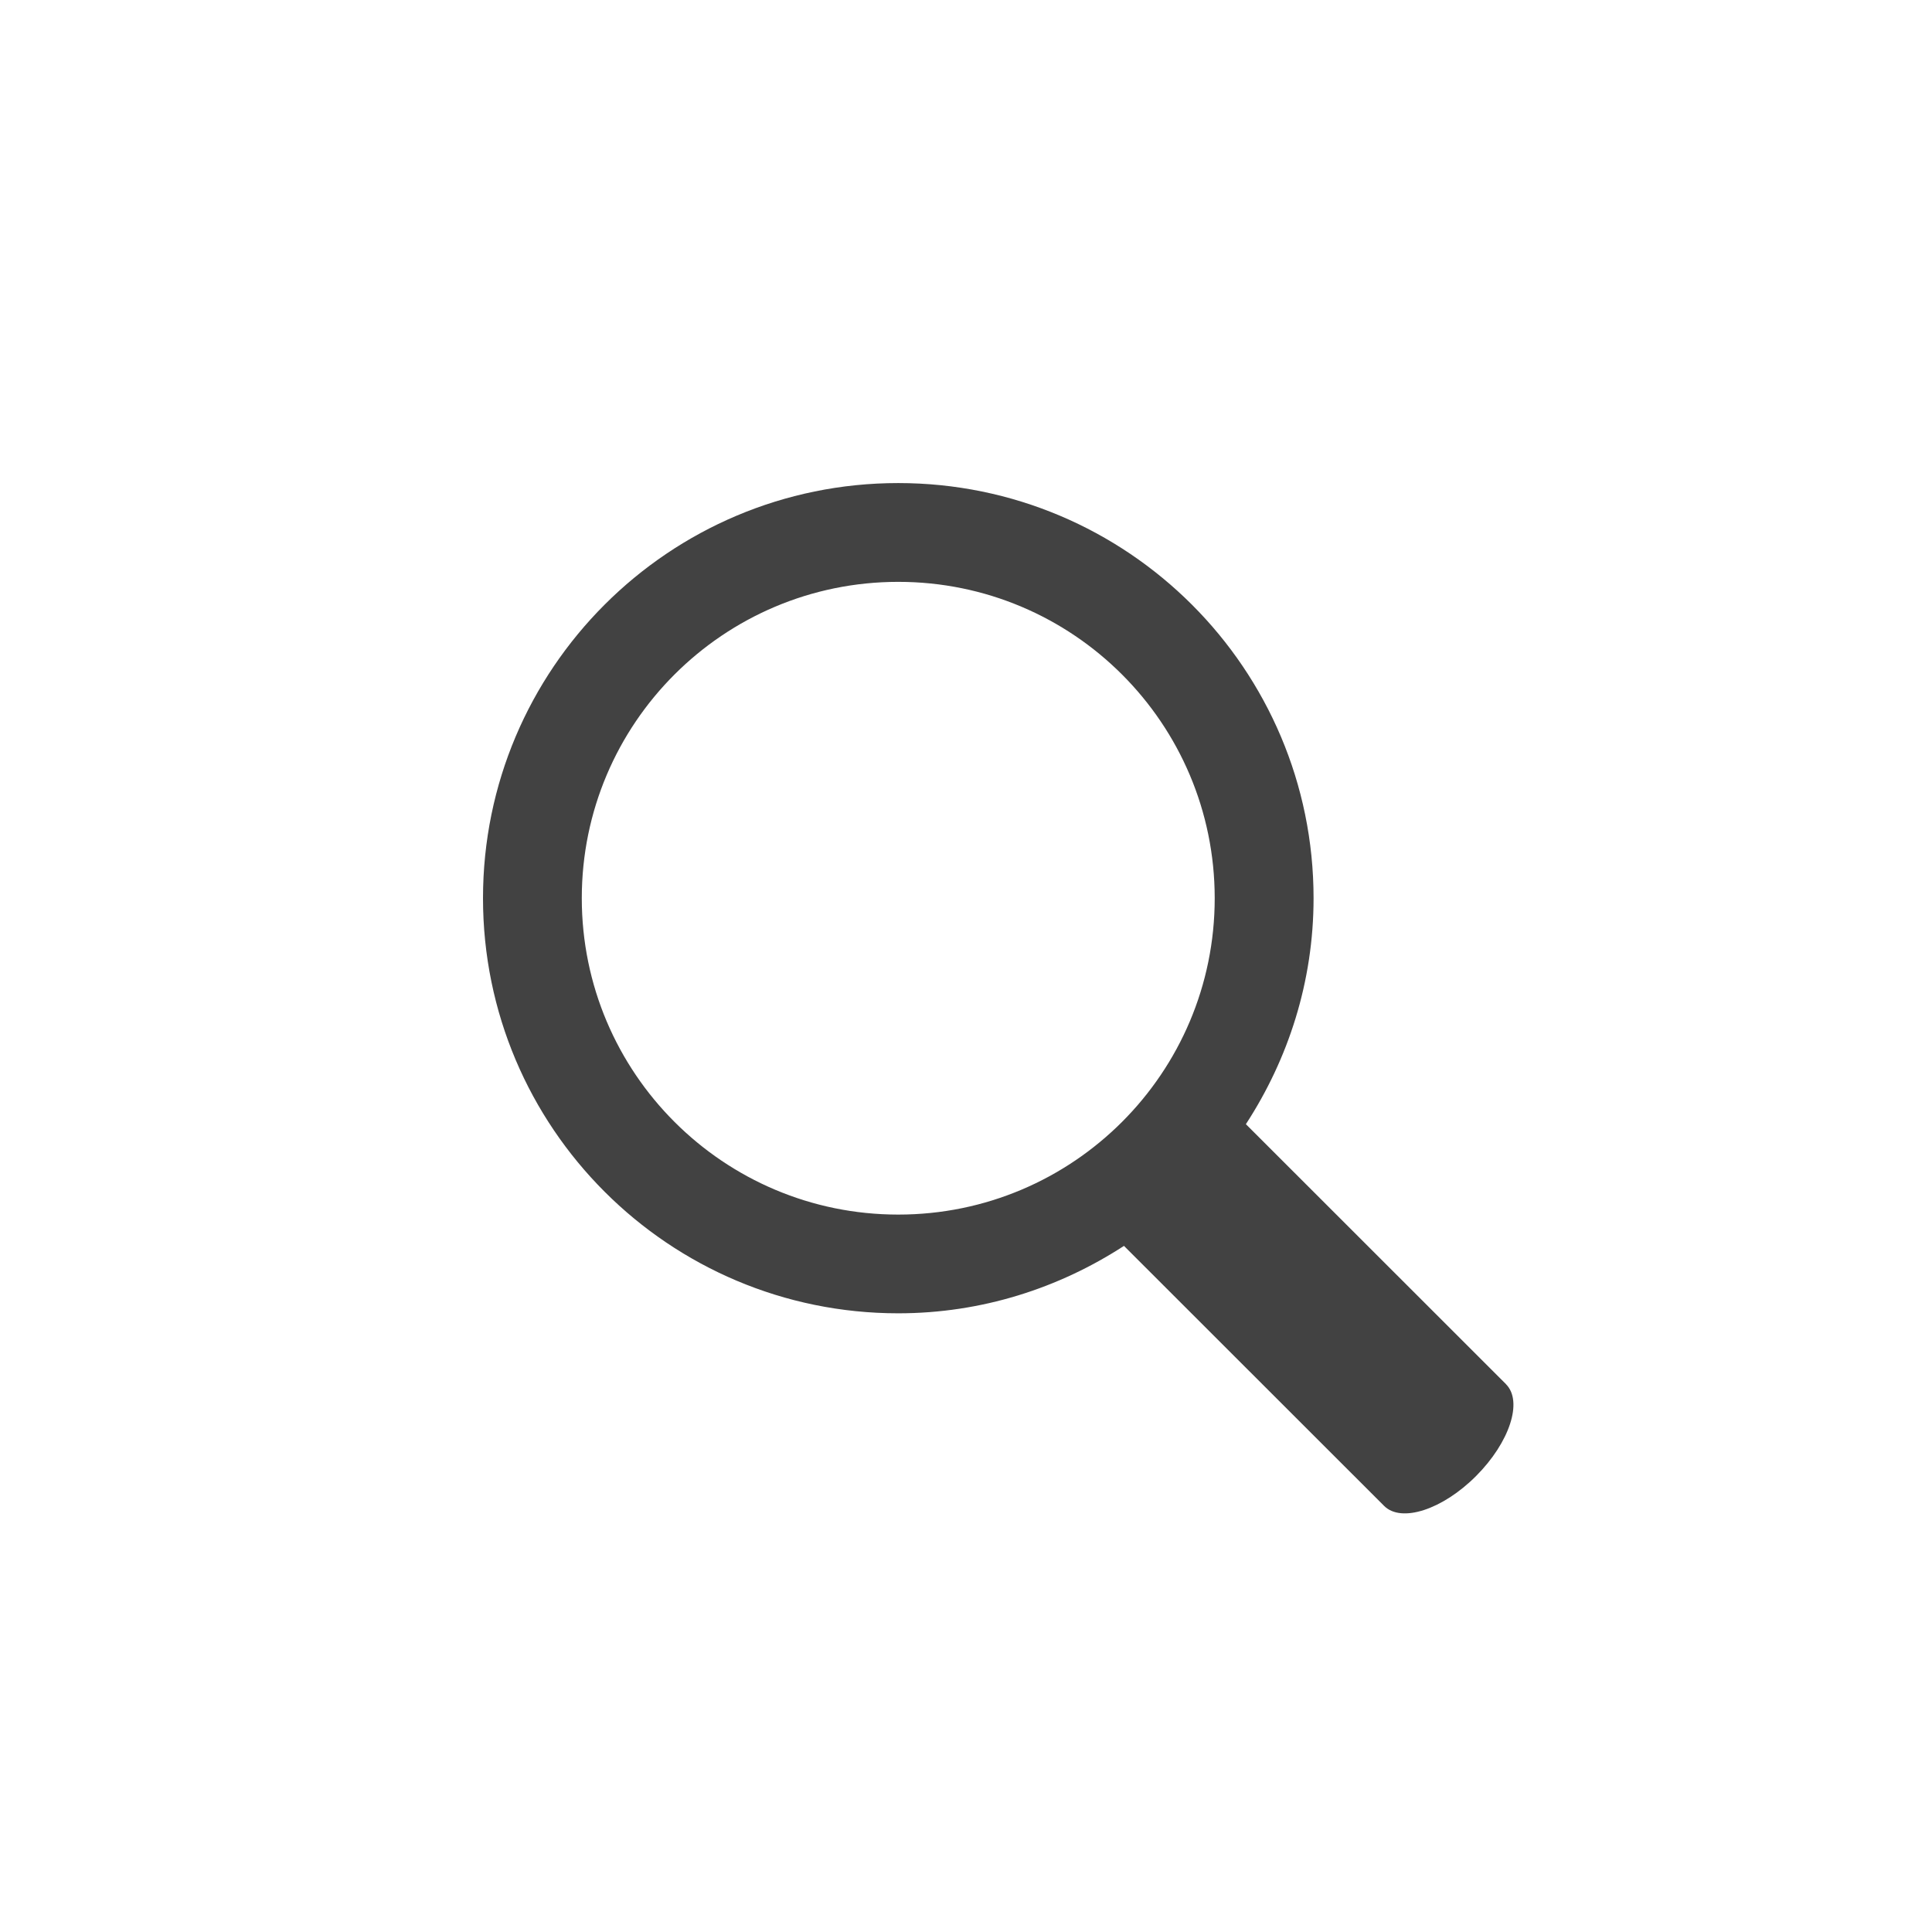
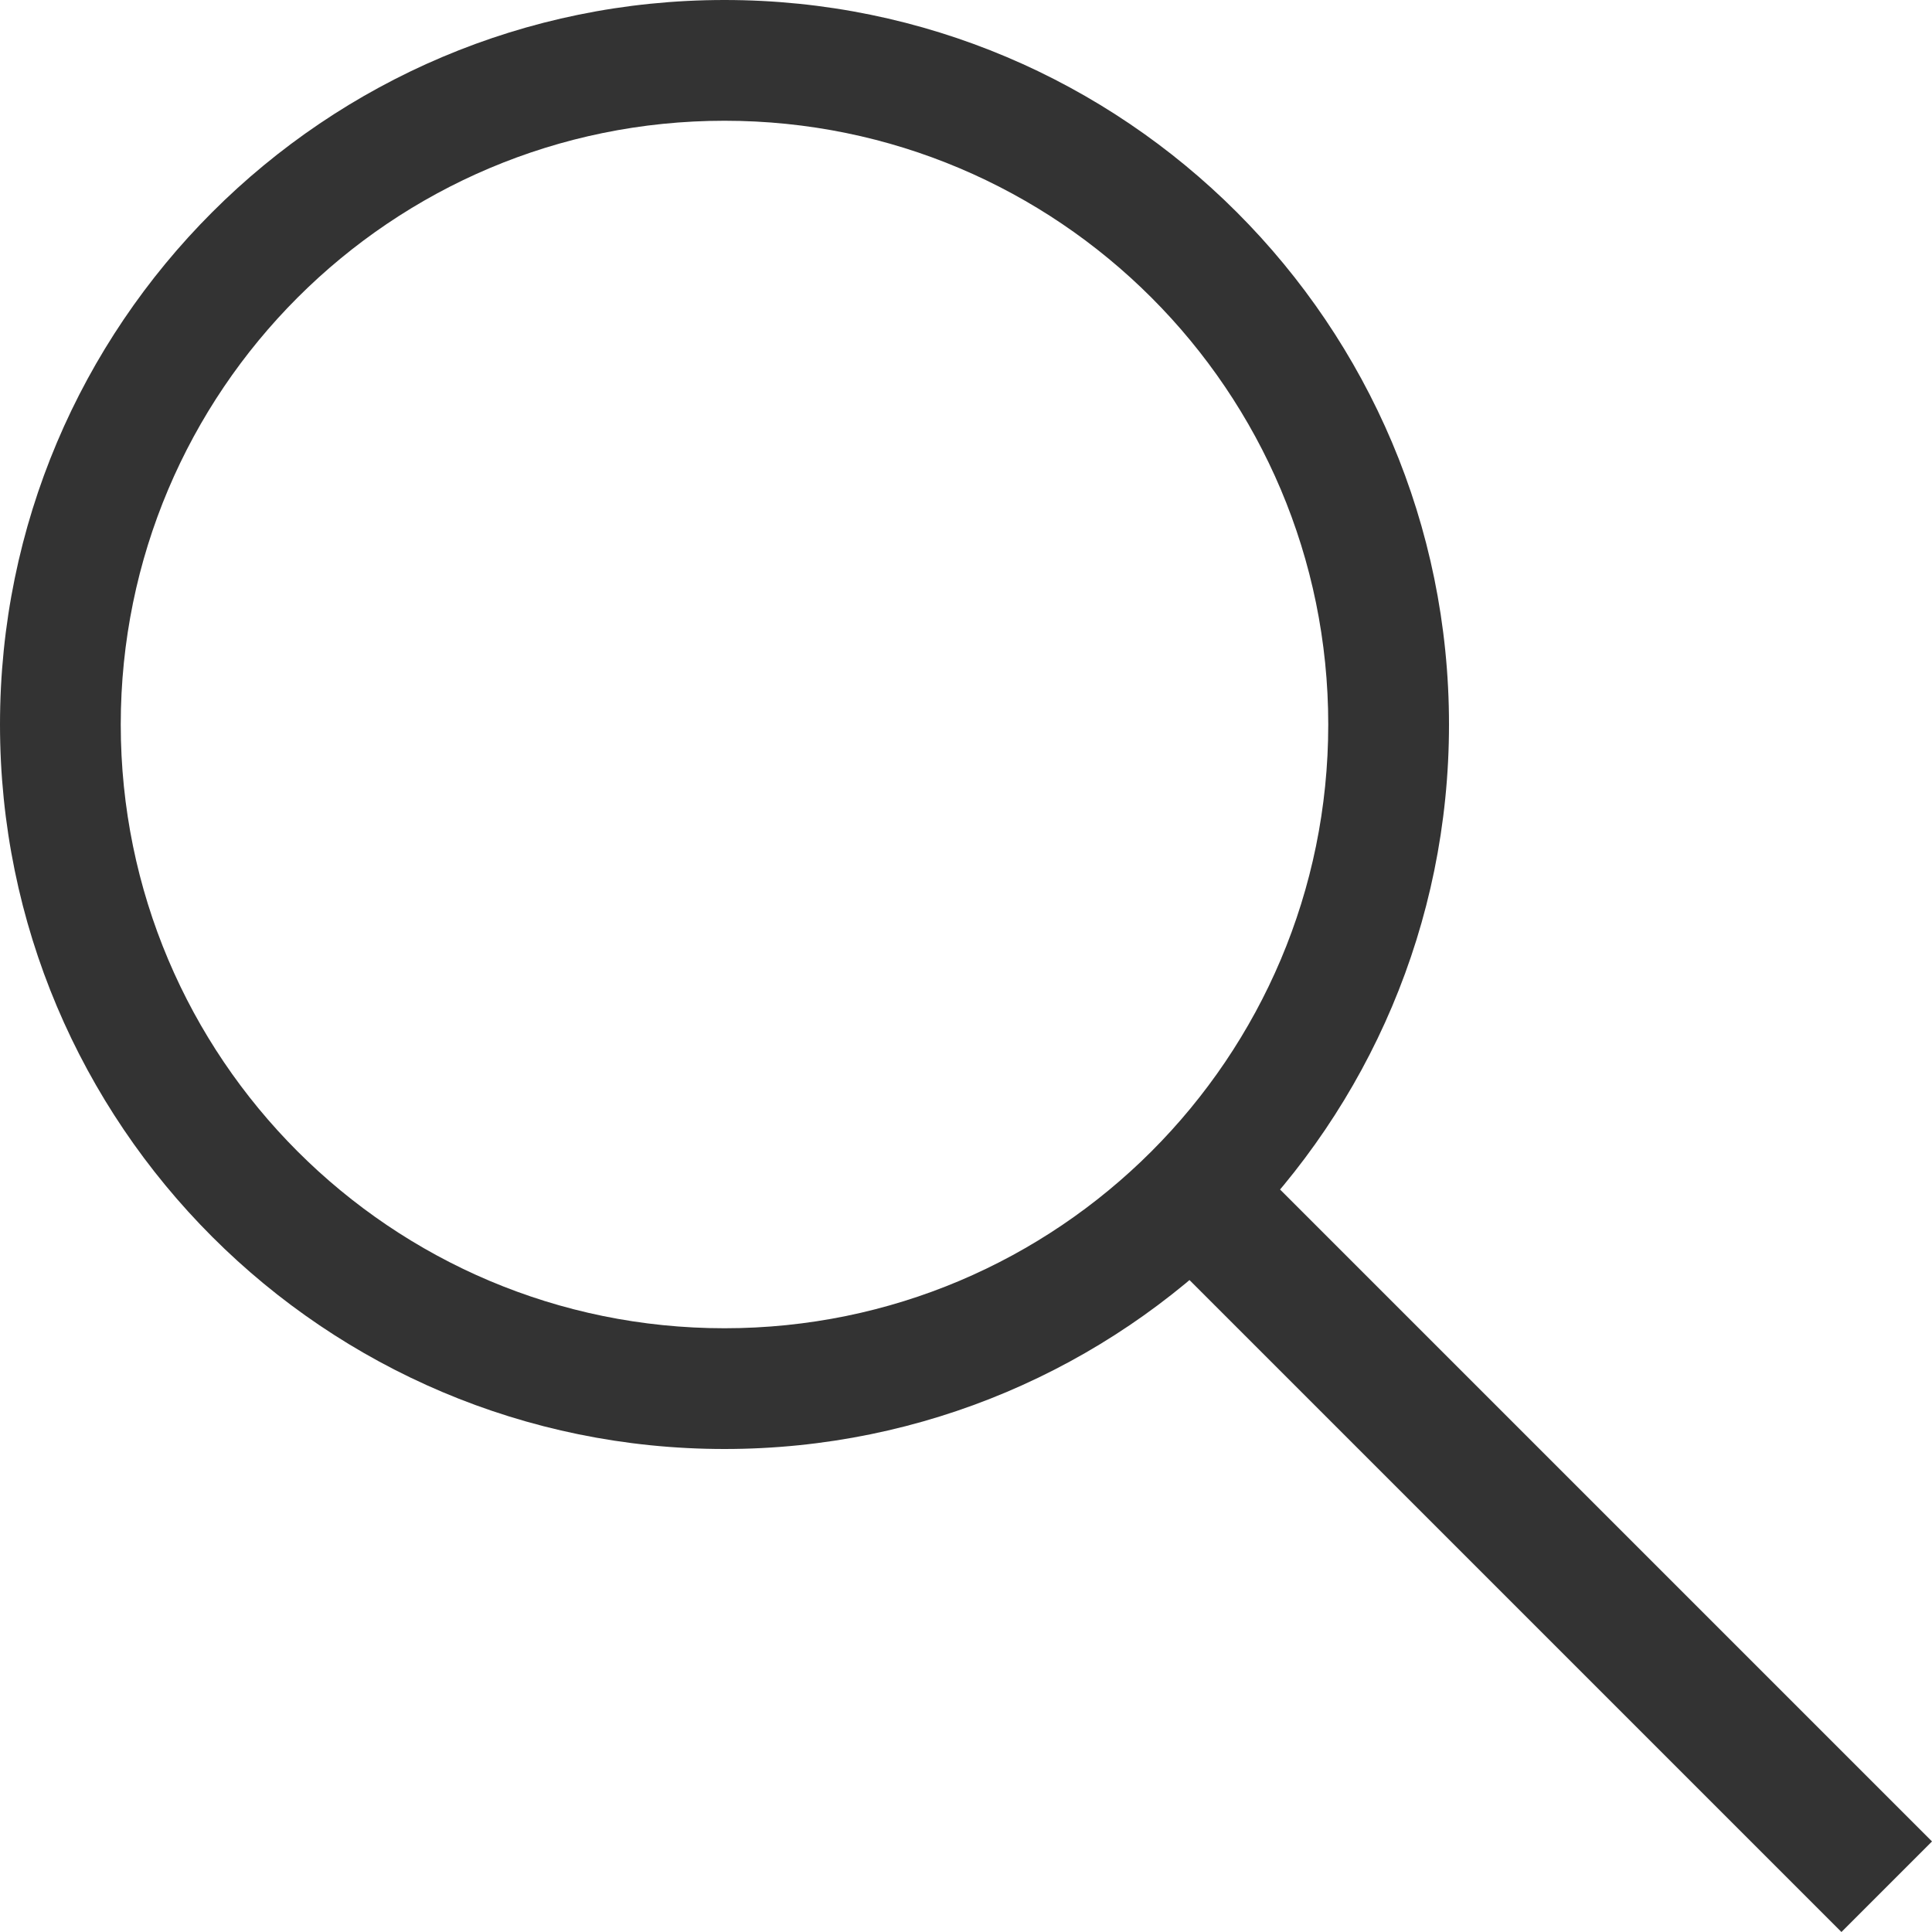
- <svg xmlns="http://www.w3.org/2000/svg" width="30" height="30" viewBox="0 0 30 30">
-   <path fill-rule="evenodd" clip-rule="evenodd" fill="#424242" d="M23.385 21.494c.266.266.057.903-.465 1.426s-1.16.729-1.426.465l-4.041-4.039c-1.01.656-2.21 1.047-3.505 1.047-3.561 0-6.448-2.885-6.448-6.446 0-3.56 2.887-6.446 6.448-6.446 3.562 0 6.449 2.887 6.449 6.446 0 1.297-.393 2.499-1.051 3.509l4.041 4.039h-.002zm-9.437-12.459c-2.712 0-4.914 2.198-4.914 4.912s2.202 4.913 4.914 4.913c2.714 0 4.914-2.199 4.914-4.913-.001-2.714-2.2-4.912-4.914-4.912z" />
+ <svg xmlns="http://www.w3.org/2000/svg" viewBox="0 0 16 16" width="20" height="20" fill="#333" fill-opacity="1">
+   <path d="M6 0A1 1 0 006 12 1 1 0 006 0M6 1A1 1 0 016 11 1 1 0 016 1M10.25 9.5 9.5 10.25 15.25 16 16 15.25 10.25 9.5 10.25 9.5" />
</svg>
